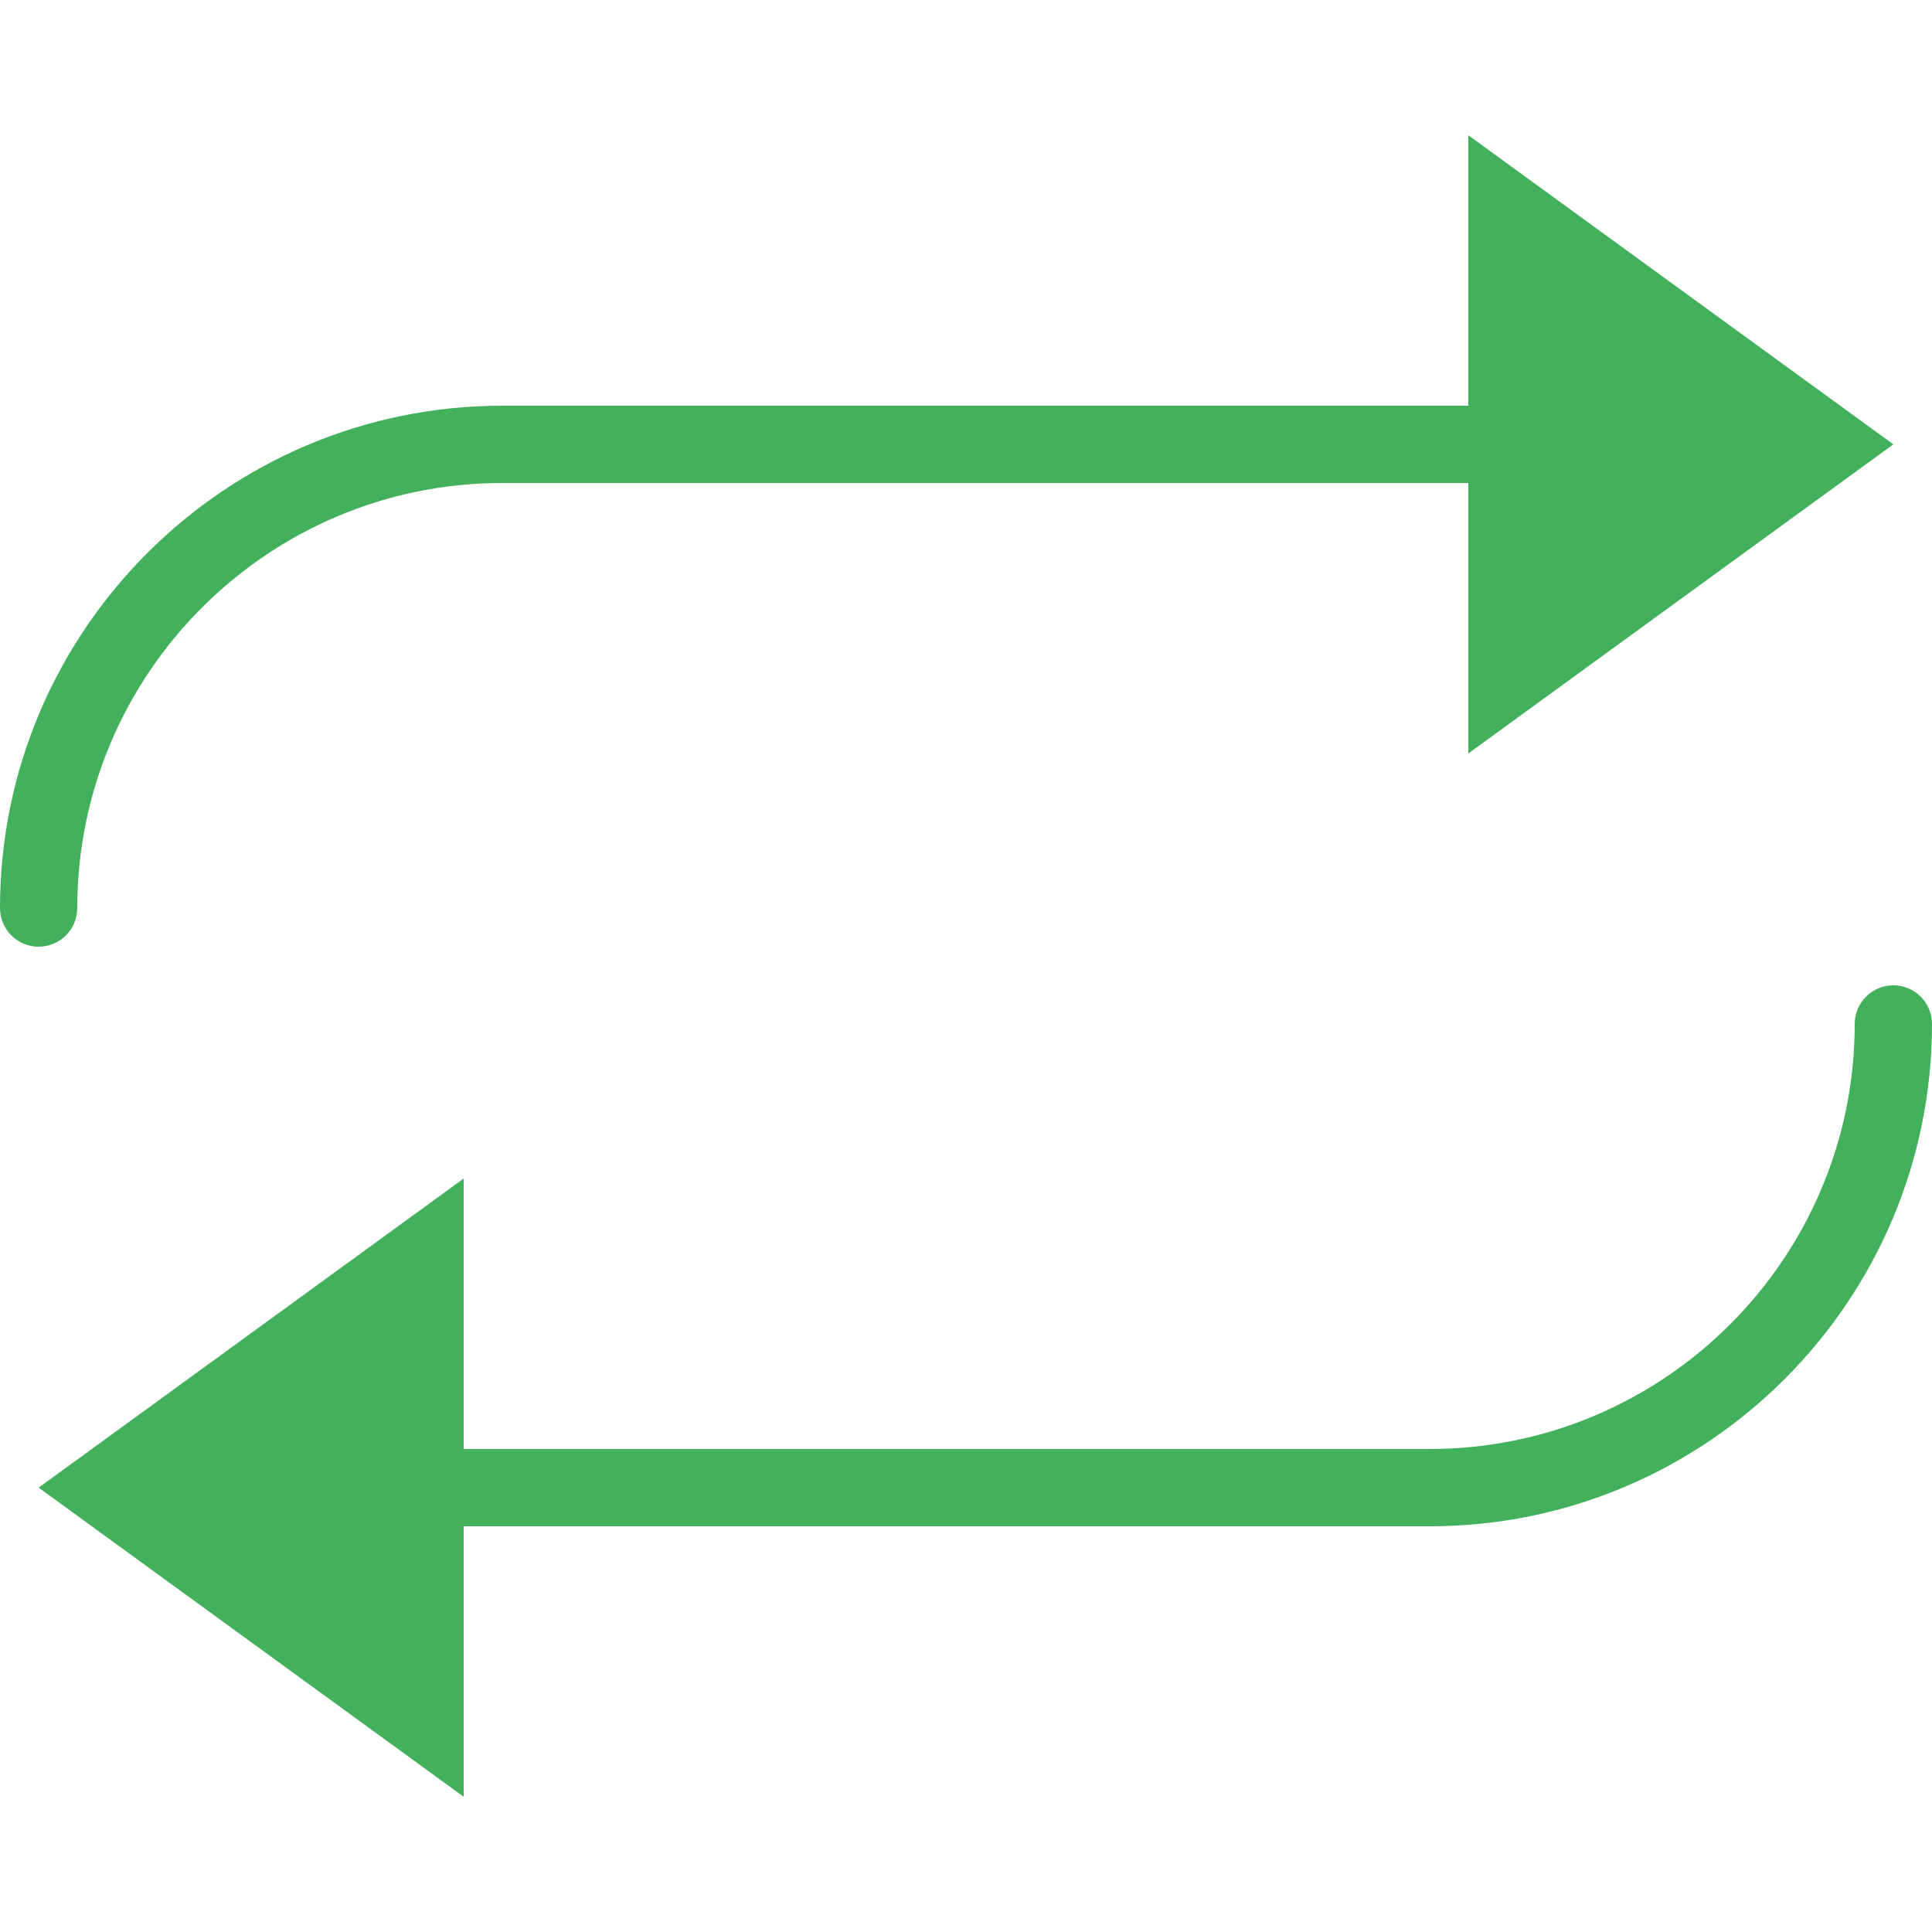
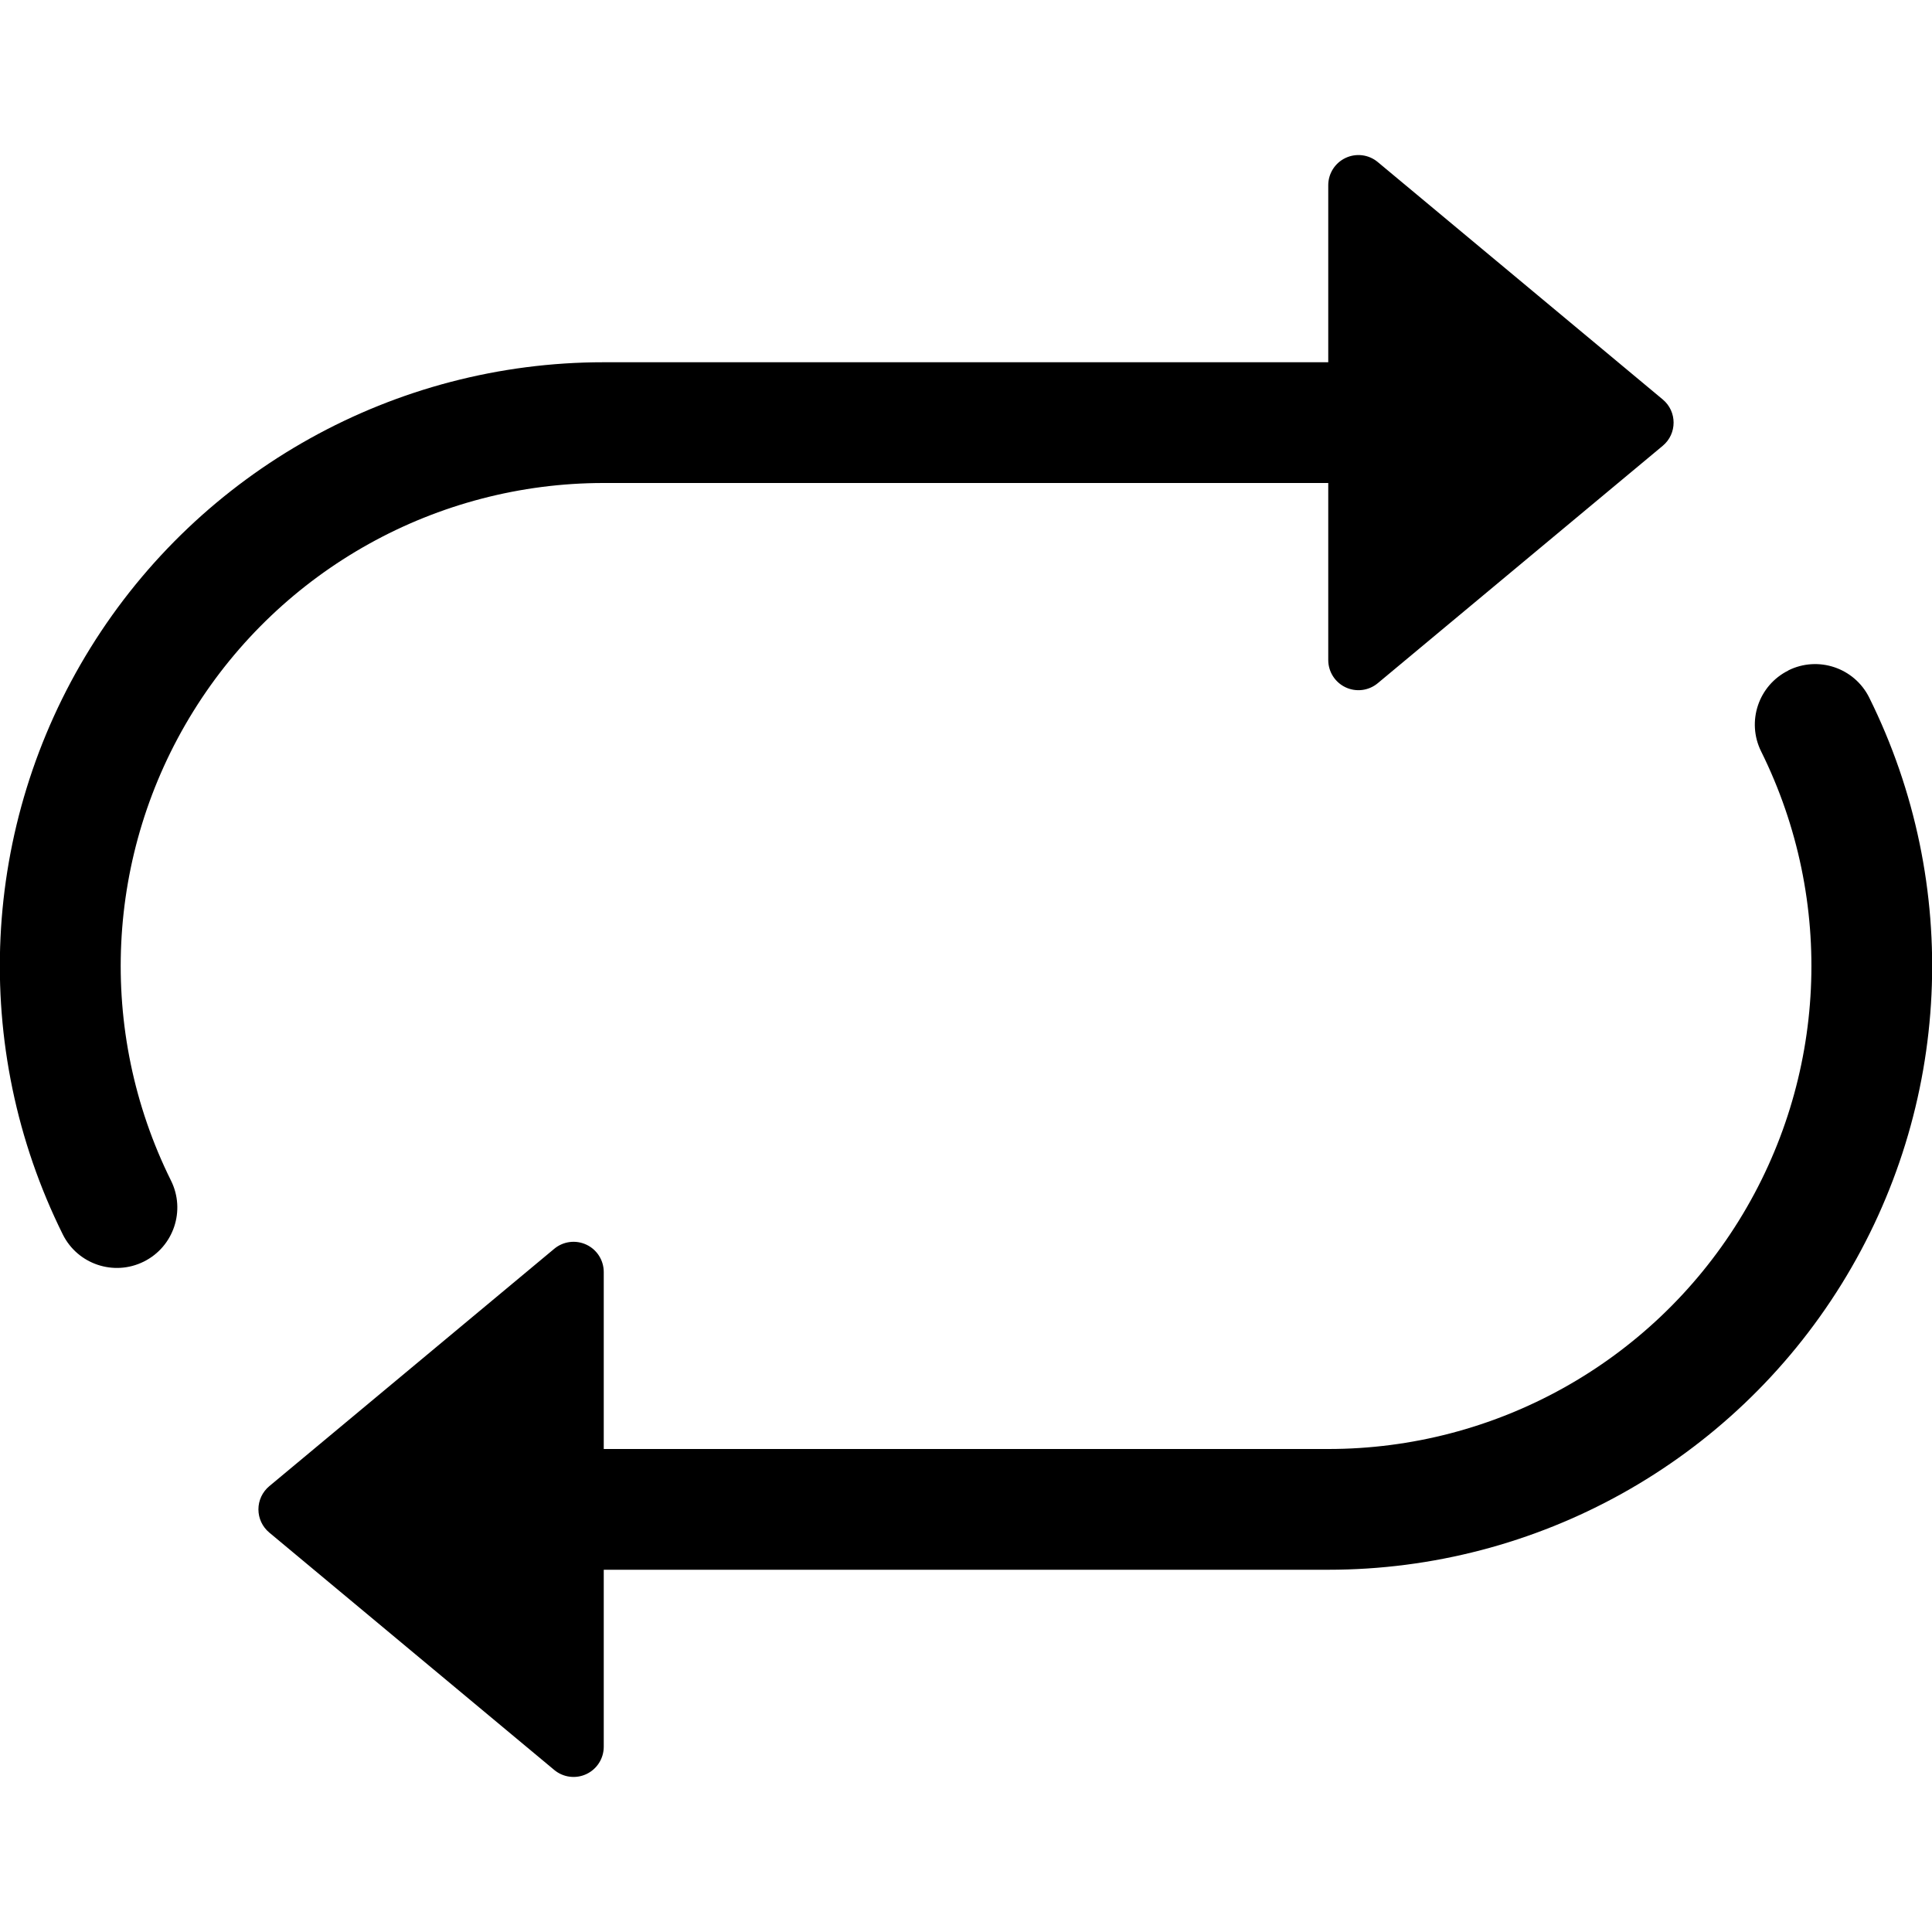
- <svg xmlns="http://www.w3.org/2000/svg" height="800px" width="800px" version="1.1" id="Capa_1" viewBox="0 0 50 50" xml:space="preserve">
-   <path style="fill:#43B05C;" d="M1,24.5c-0.553,0-1-0.447-1-1c0-7.168,5.832-13,13-13h25c0.553,0,1,0.447,1,1s-0.447,1-1,1H13  c-6.065,0-11,4.935-11,11C2,24.053,1.553,24.5,1,24.5z" />
-   <polygon style="fill:#43B05C;" points="38,19.5 49,11.5 38,3.5 " />
-   <path style="fill:#43B05C;" d="M37,39.5H12c-0.553,0-1-0.447-1-1s0.447-1,1-1h25c6.065,0,11-4.935,11-11c0-0.553,0.447-1,1-1  s1,0.447,1,1C50,33.668,44.168,39.5,37,39.5z" />
-   <polygon style="fill:#43B05C;" points="12,30.5 1,38.5 12,46.5 " />
+ <svg xmlns="http://www.w3.org/2000/svg" width="16" height="16" fill="currentColor" class="bi bi-repeat" viewBox="0 0 16 16">
+   <path d="M11 5.466V4H5a4 4 0 0 0-3.584 5.777.5.5 0 1 1-.896.446A5 5 0 0 1 5 3h6V1.534a.25.25 0 0 1 .41-.192l2.36 1.966c.12.1.12.284 0 .384l-2.36 1.966a.25.25 0 0 1-.41-.192Zm3.81.086a.5.5 0 0 1 .67.225A5 5 0 0 1 11 13H5v1.466a.25.25 0 0 1-.41.192l-2.36-1.966a.25.25 0 0 1 0-.384l2.36-1.966a.25.25 0 0 1 .41.192V12h6a4 4 0 0 0 3.585-5.777.5.5 0 0 1 .225-.67Z" />
</svg>
